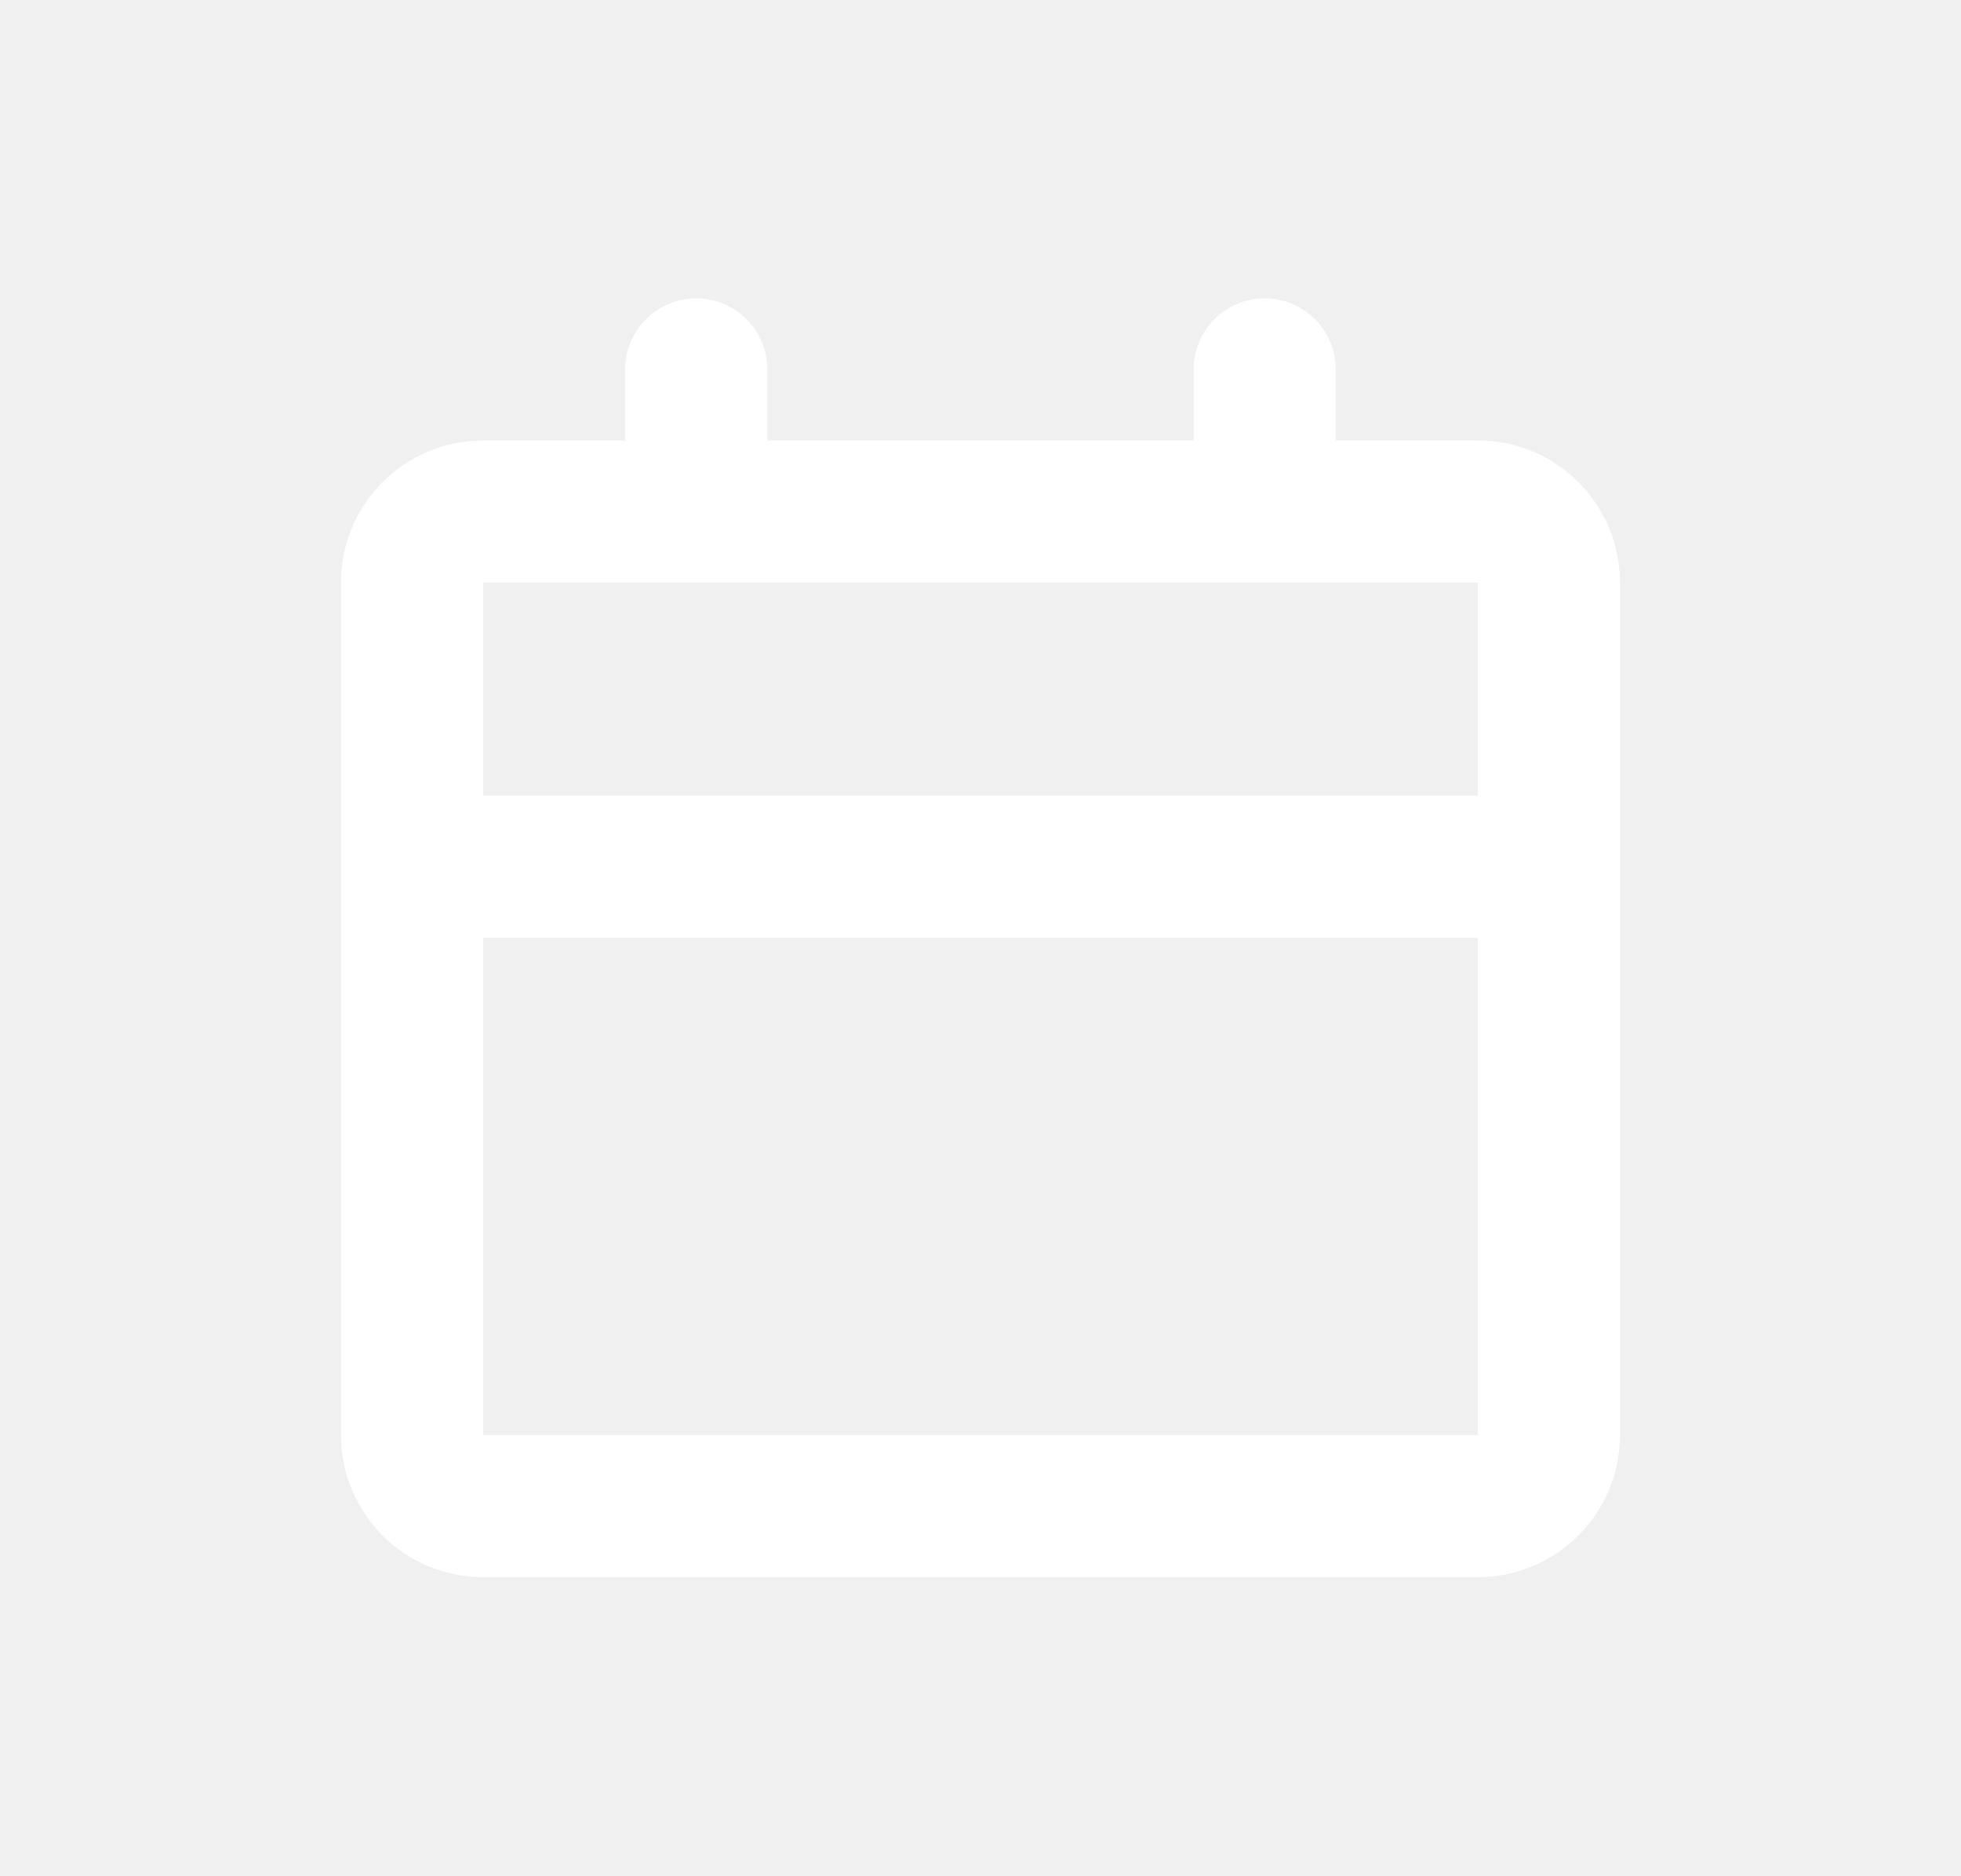
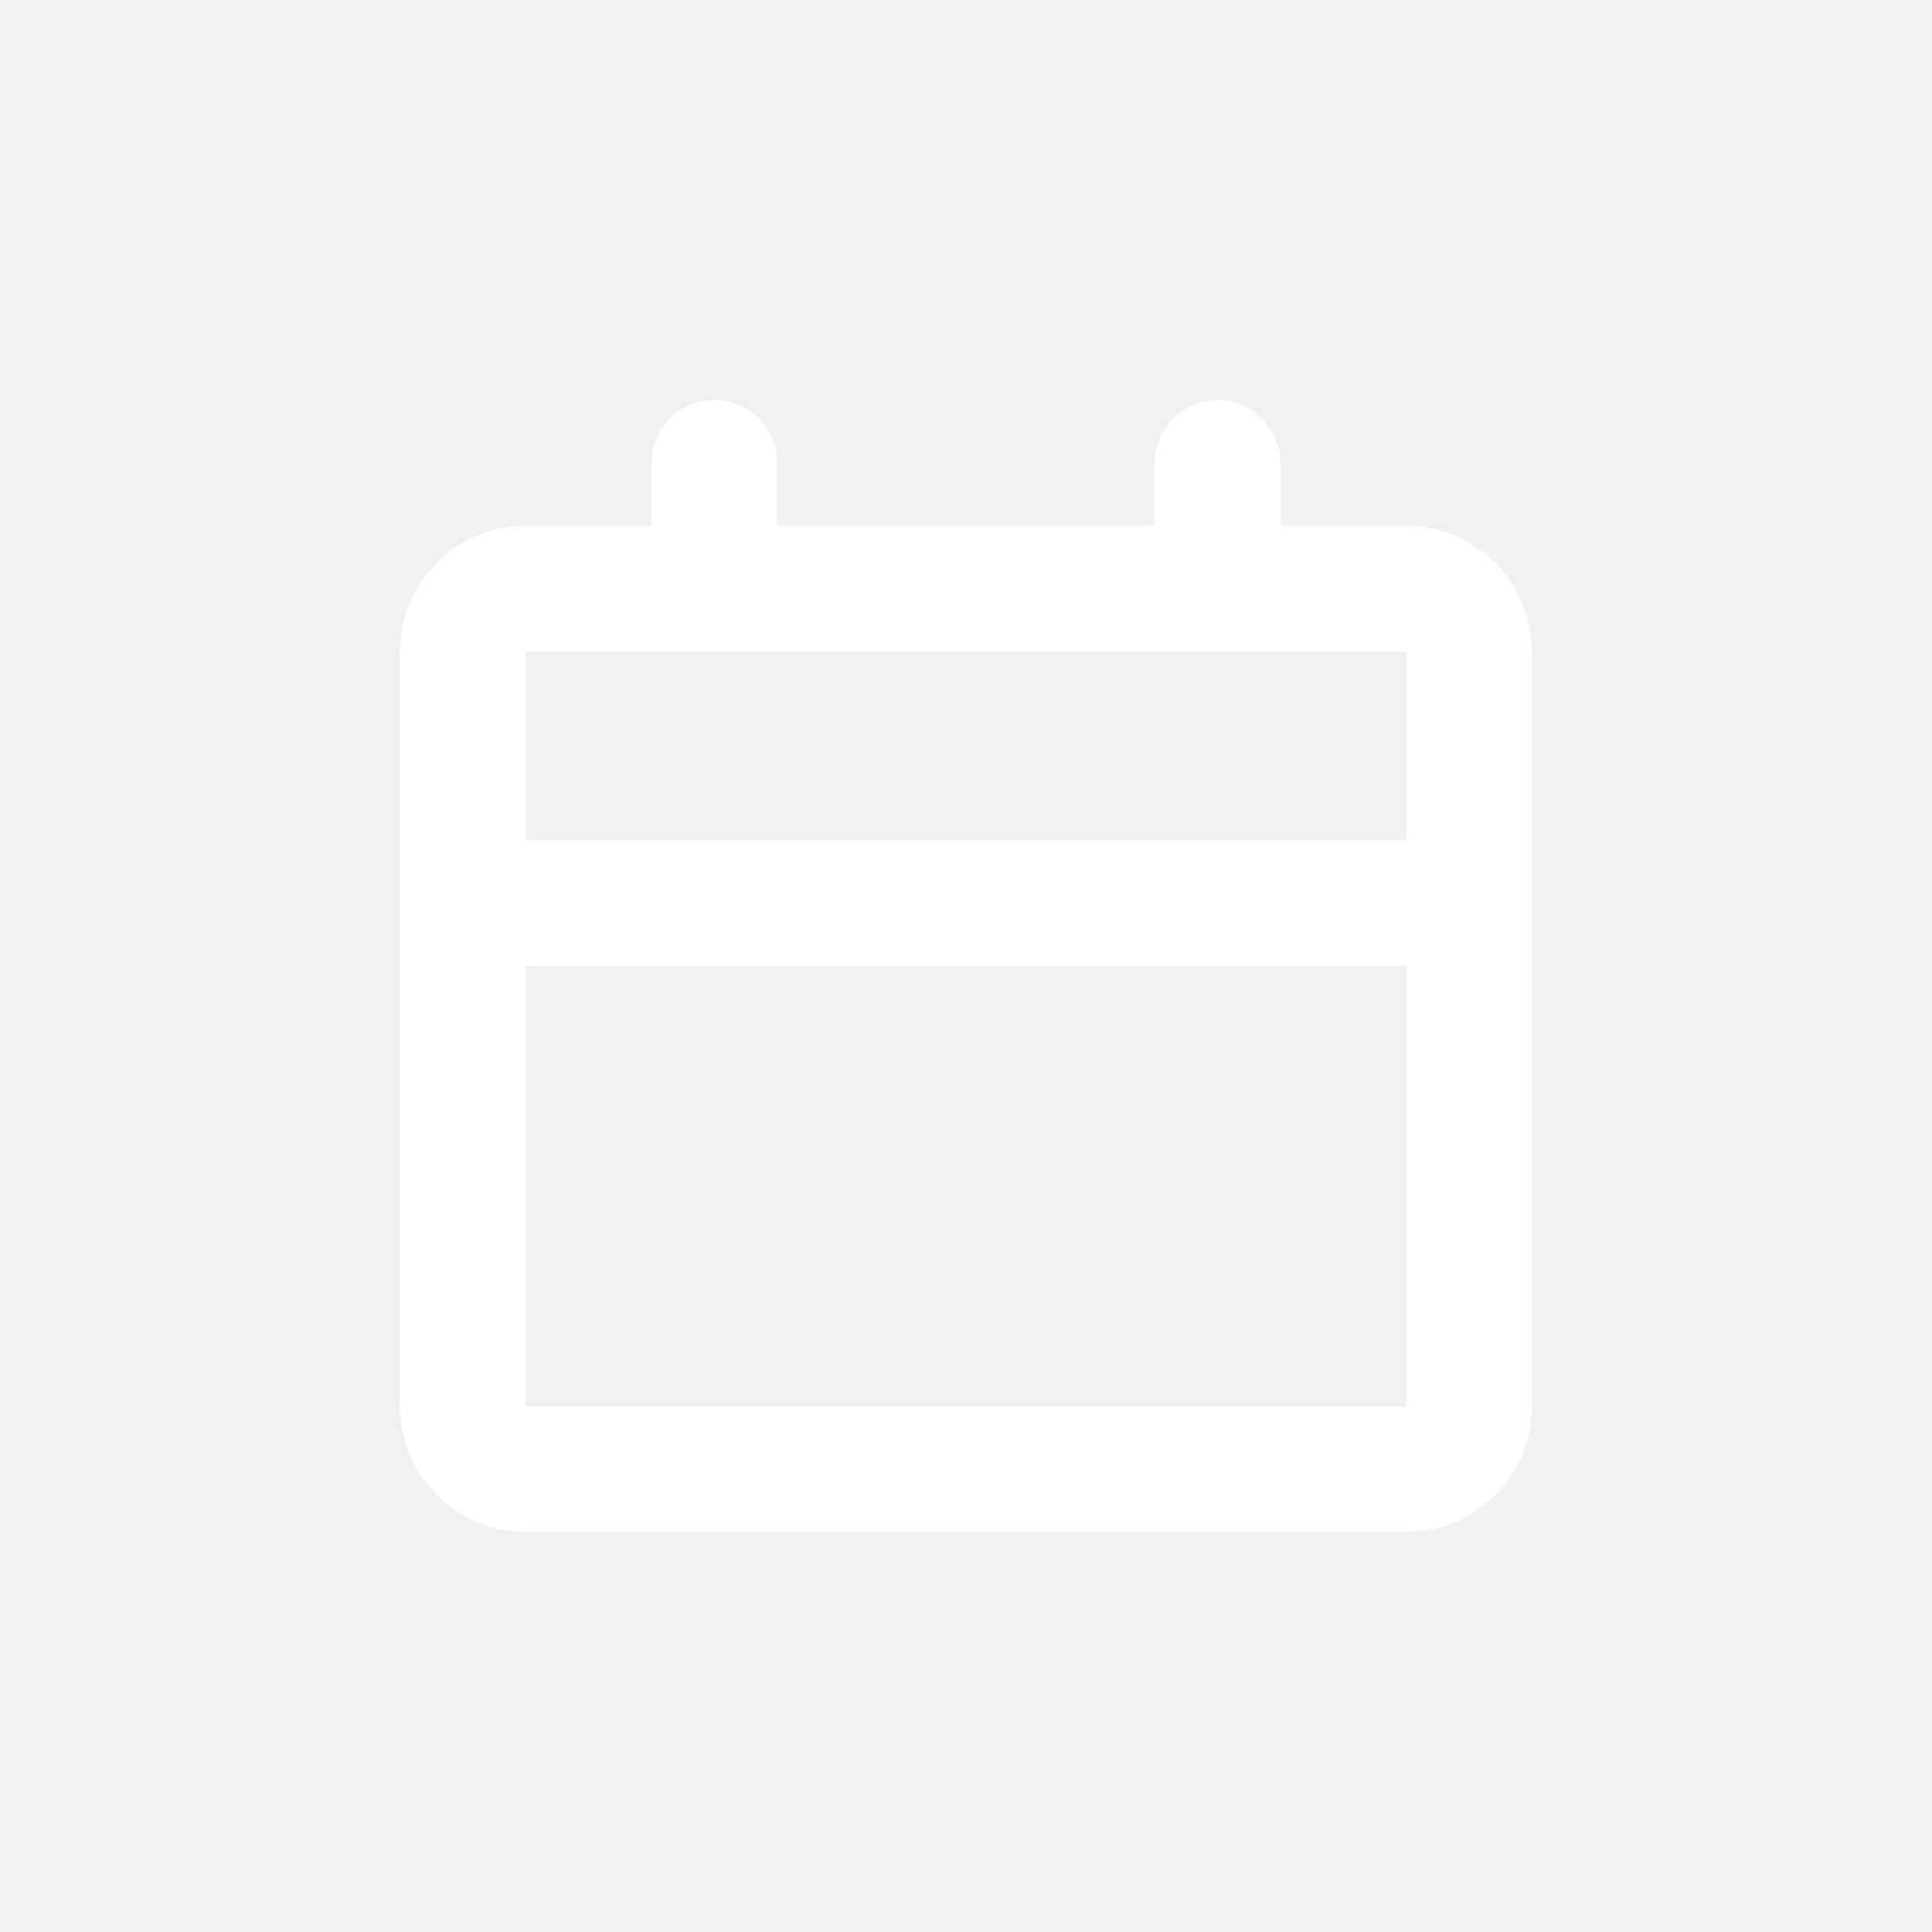
- <svg xmlns="http://www.w3.org/2000/svg" width="23" height="22" viewBox="-1.799 -1.2 27.599 26.399" fill="none">
+ <svg xmlns="http://www.w3.org/2000/svg" width="24" height="24" viewBox="-3.36 -3.36 30.72 30.72" fill="none">
  <path d="M17 4C17 3.448 16.552 3 16 3C15.448 3 15 3.448 15 4H16H17ZM15 6C15 6.552 15.448 7 16 7C16.552 7 17 6.552 17 6H16H15ZM9 4C9 3.448 8.552 3 8 3C7.448 3 7 3.448 7 4H8H9ZM7 6C7 6.552 7.448 7 8 7C8.552 7 9 6.552 9 6H8H7ZM5 6V7H19V6V5H5V6ZM20 7H19V19H20H21V7H20ZM19 20V19H5V20V21H19V20ZM4 19H5V7H4H3V19H4ZM4 11V12H20V11V10H4V11ZM16 4H15V6H16H17V4H16ZM8 4H7V6H8H9V4H8ZM5 20V19V19H4H3C3 20.105 3.895 21 5 21V20ZM20 19H19V19V20V21C20.105 21 21 20.105 21 19H20ZM19 6V7V7H20H21C21 5.895 20.105 5 19 5V6ZM5 6V5C3.895 5 3 5.895 3 7H4H5V7V6Z" fill="#FFFFFF" />
</svg>
